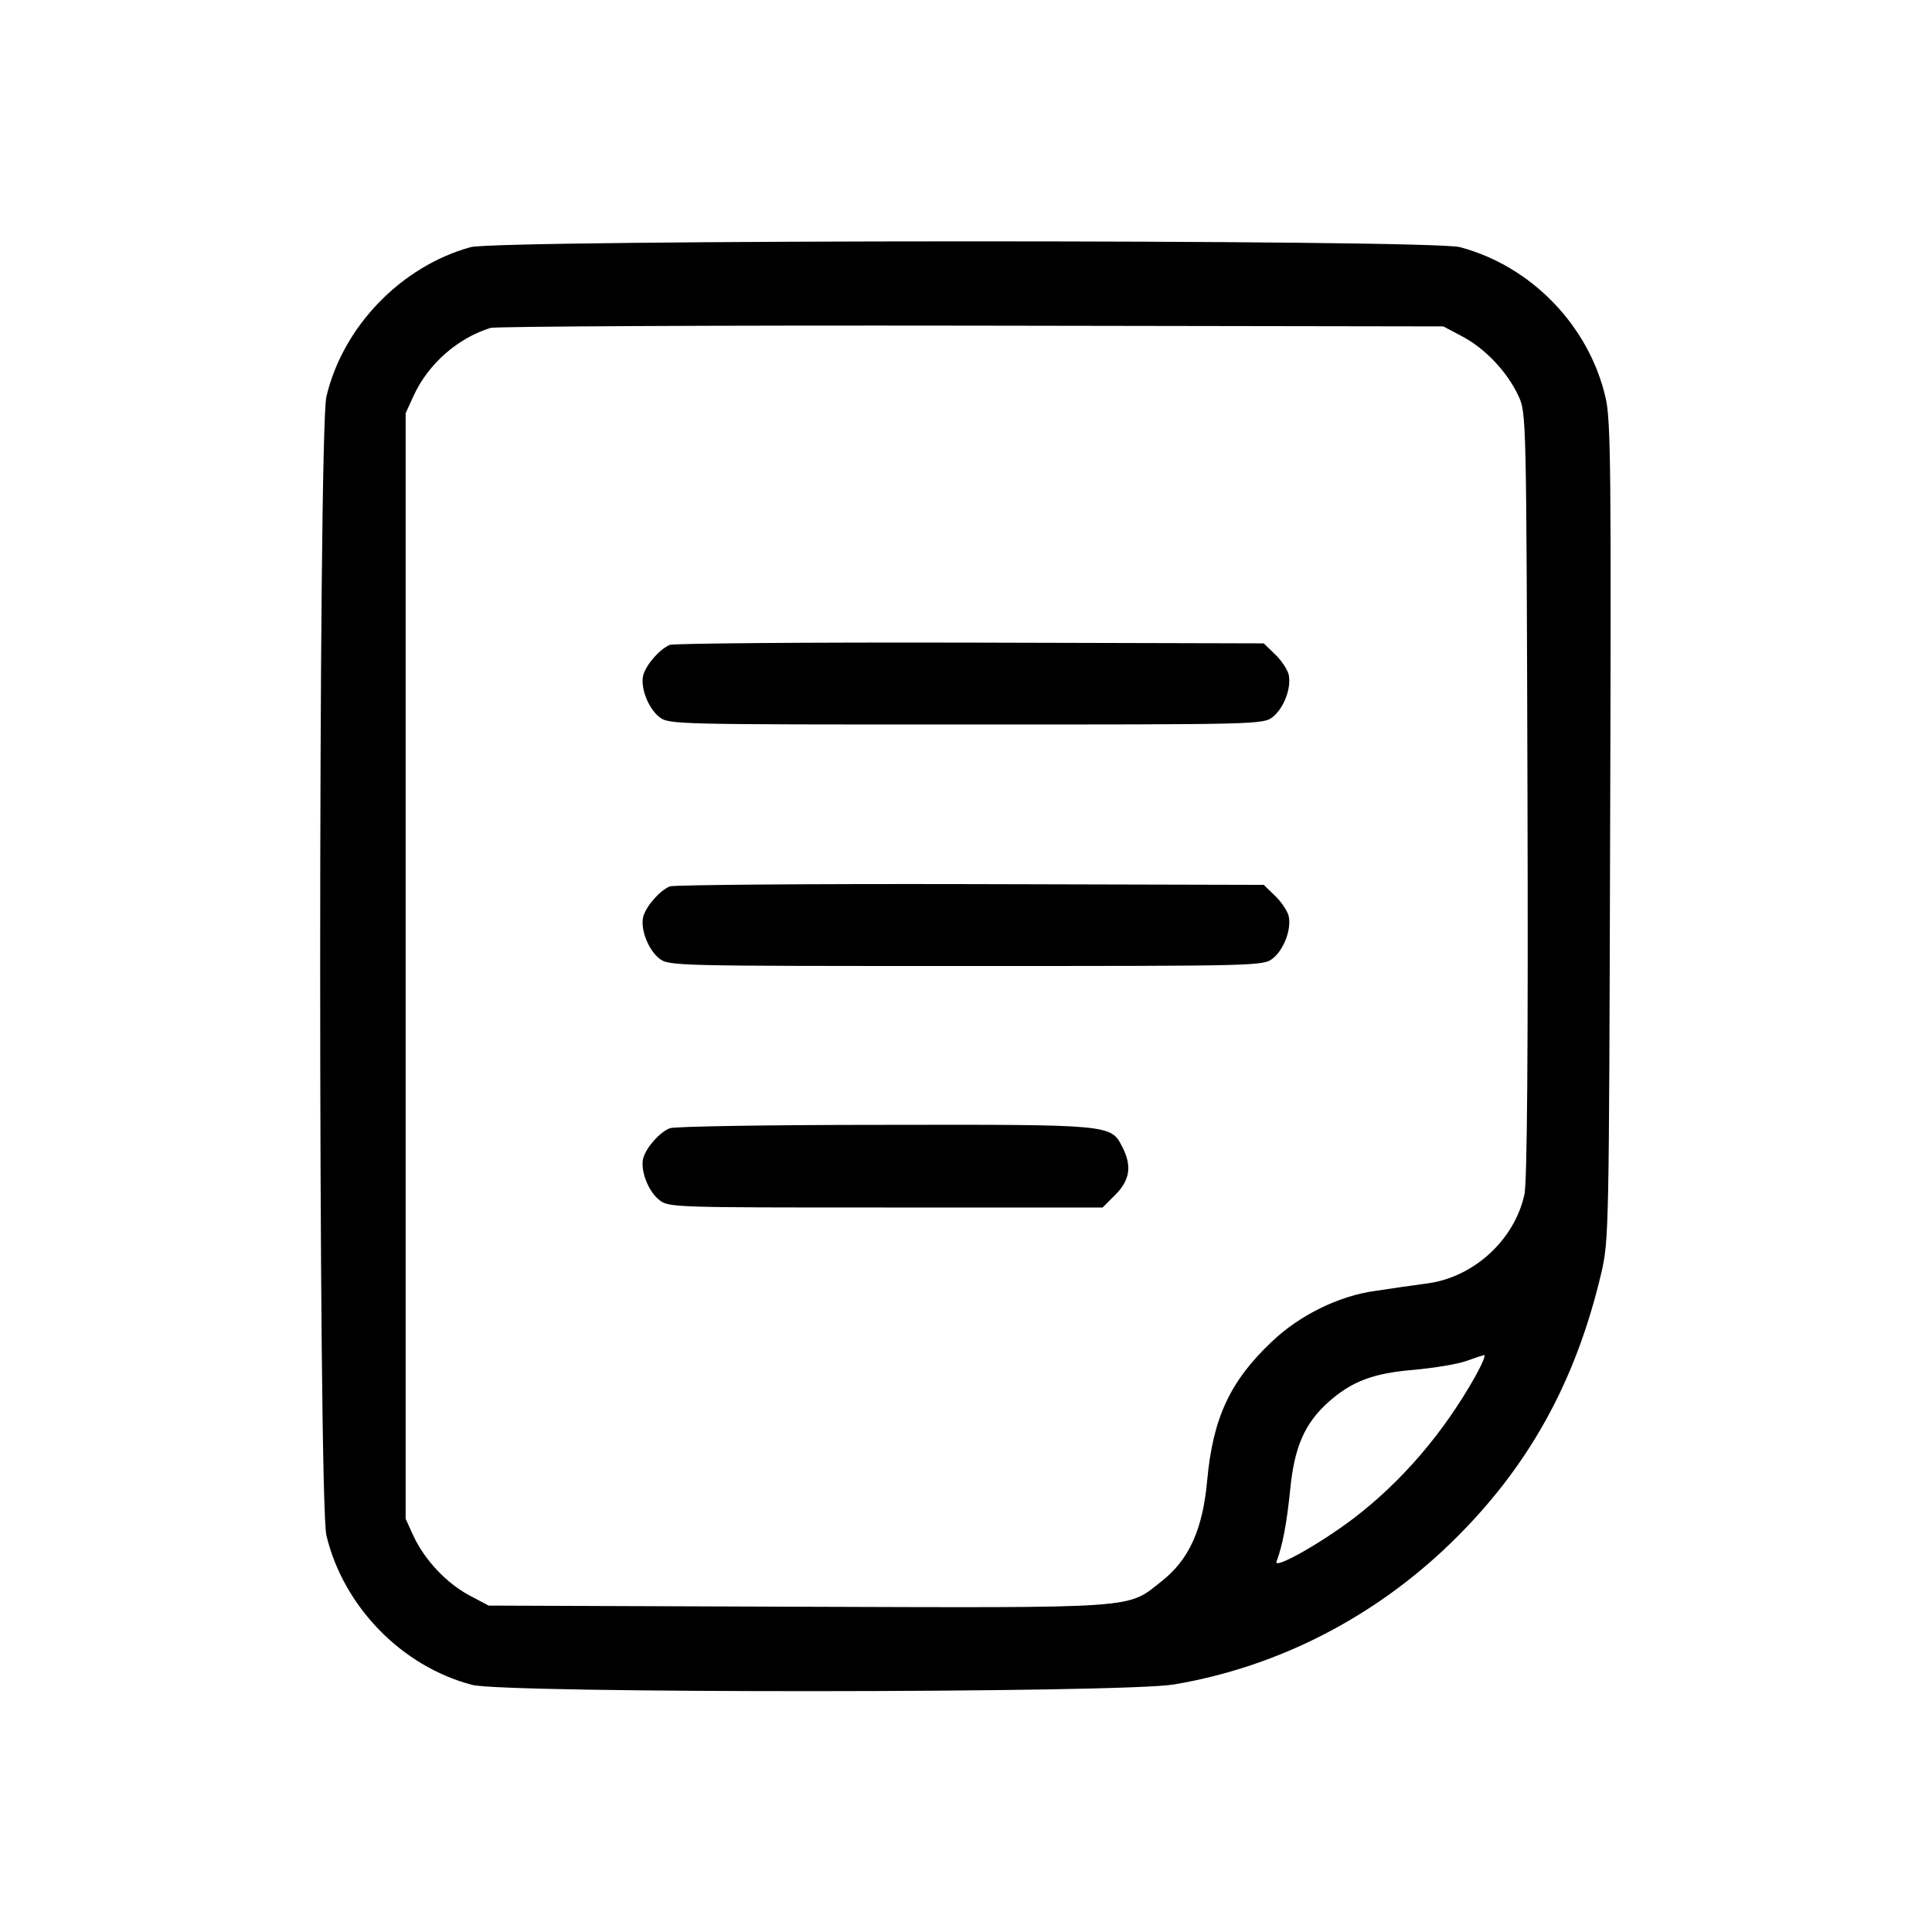
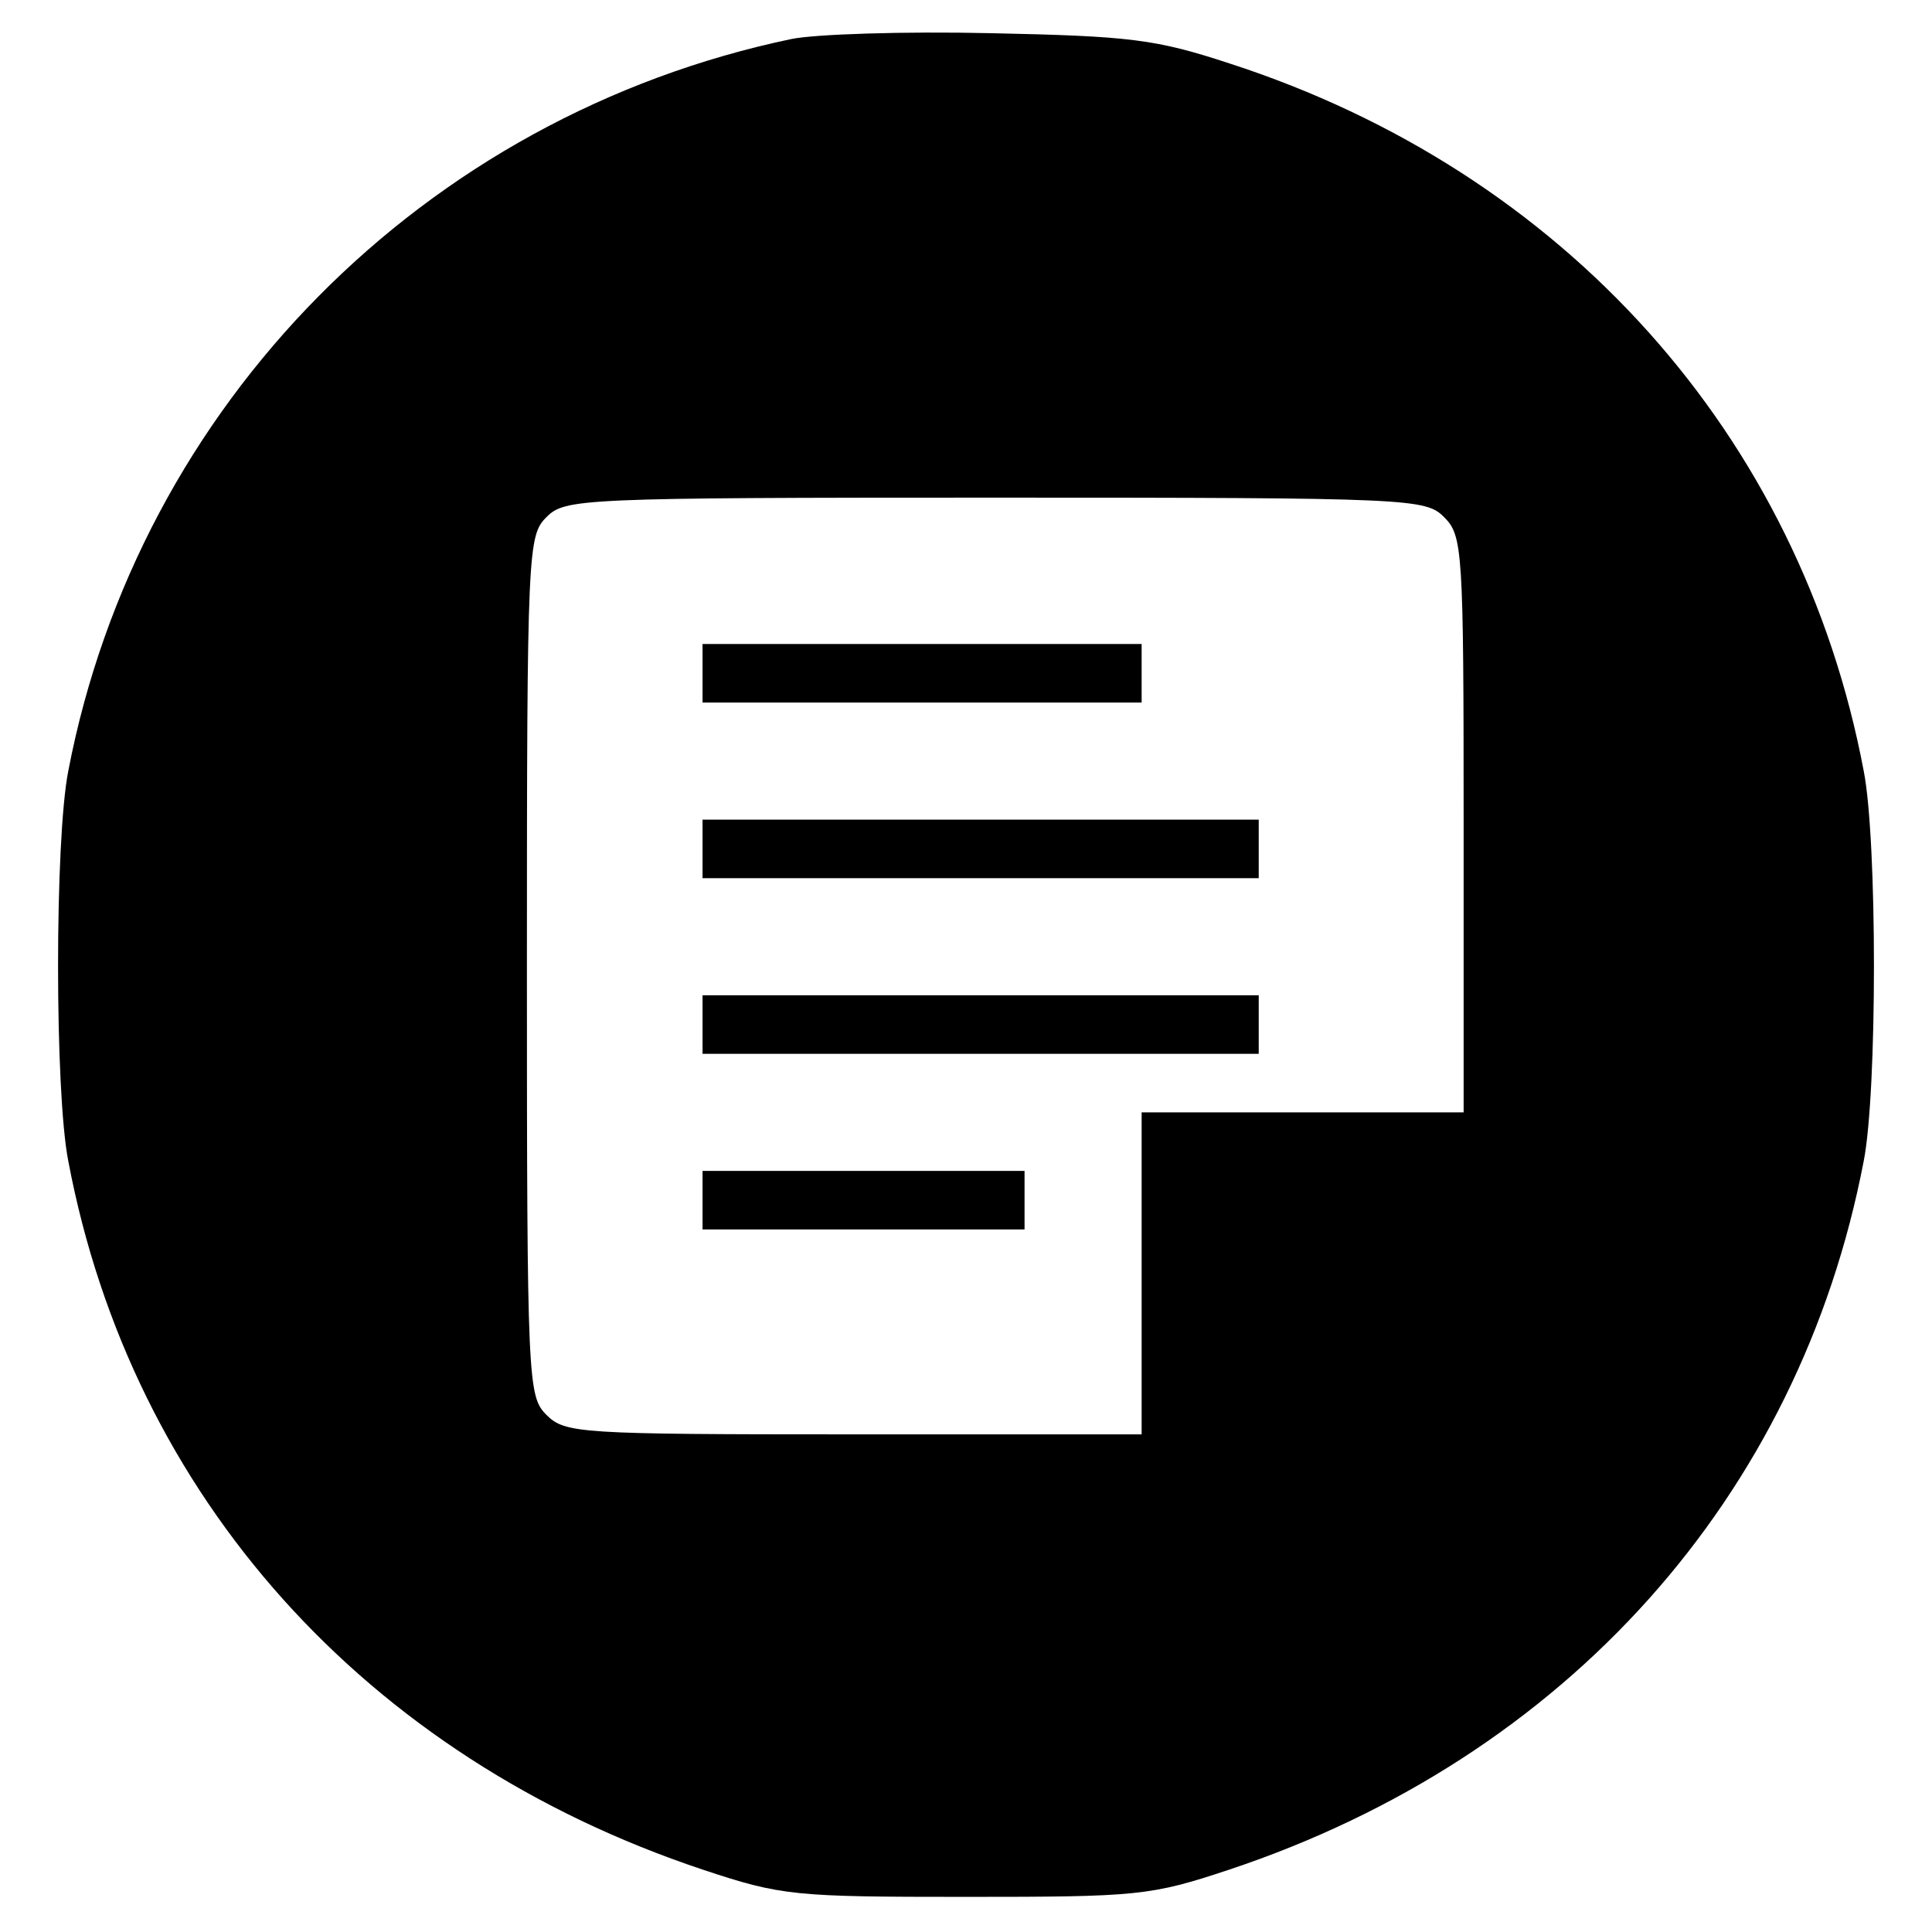
- <svg xmlns="http://www.w3.org/2000/svg" version="1.0" width="512pt" height="512pt" viewBox="0 0 512 512" preserveAspectRatio="xMidYMid meet">
-   <g transform="translate(0,512) scale(0.1,-0.1)" fill="#000000" stroke="none">
-     <path d="M1247 4465 c-184 -51 -338 -210 -382 -396 -22 -96 -22 -2922 0 -3018 45 -188 199 -347 386 -396 84 -23 1726 -22 1860 1 274 46 530 177 734 375 204 198 330 425 398 713 21 89 21 110 24 1173 3 951 2 1090 -12 1149 -44 191 -197 349 -386 399 -77 21 -2548 20 -2622 0z m2629 -237 c60 -32 118 -93 148 -157 21 -46 21 -48 24 -1056 2 -683 -1 -1026 -8 -1060 -26 -120 -133 -219 -256 -236 -38 -5 -100 -14 -139 -20 -97 -13 -202 -65 -275 -135 -111 -105 -156 -203 -171 -369 -12 -129 -48 -208 -120 -265 -94 -74 -48 -71 -965 -68 l-819 3 -51 27 c-60 32 -118 93 -148 157 l-21 46 0 1465 0 1465 21 46 c39 85 117 153 204 180 14 4 588 7 1275 6 l1250 -2 51 -27z m34 -2755 c-85 -151 -195 -279 -323 -377 -90 -68 -213 -137 -204 -114 16 42 27 101 36 189 11 114 38 176 101 233 62 55 118 77 229 86 53 5 114 15 136 23 22 8 44 15 48 16 5 0 -6 -25 -23 -56z" />
-     <path d="M1775 3411 c-26 -11 -61 -50 -70 -79 -9 -32 12 -88 42 -112 25 -20 39 -20 813 -20 774 0 788 0 813 20 30 24 50 78 42 113 -4 14 -20 38 -36 53 l-30 29 -777 2 c-427 1 -786 -2 -797 -6z" />
-     <path d="M1775 2771 c-26 -11 -61 -50 -70 -79 -9 -32 12 -88 42 -112 25 -20 39 -20 813 -20 774 0 788 0 813 20 30 24 50 78 42 113 -4 14 -20 38 -36 53 l-30 29 -777 2 c-427 1 -786 -2 -797 -6z" />
-     <path d="M1775 2130 c-26 -10 -61 -49 -70 -78 -9 -32 12 -88 42 -112 25 -20 39 -20 600 -20 l575 0 34 34 c39 39 44 77 18 127 -30 59 -30 59 -631 58 -301 0 -557 -4 -568 -9z" />
+ <svg xmlns="http://www.w3.org/2000/svg" version="1.0" width="198pt" height="198pt" viewBox="0 0 198 198" preserveAspectRatio="xMidYMid meet">
+   <g transform="translate(0,198) scale(0.1,-0.1)" fill="#000000" stroke="none">
+     <path d="M811 1940 c-377 -79 -669 -375 -741 -750 -14 -71 -14 -329 0 -400 65 -344 305 -611 650 -726 81 -27 94 -28 270 -28 176 0 189 1 270 28 345 115 584 382 650 726 14 71 14 329 0 400 -65 344 -307 614 -650 725 -76 25 -102 28 -245 31 -88 2 -180 -1 -204 -6z m669 -490 c19 -19 20 -33 20 -315 l0 -295 -165 0 -165 0 0 -165 0 -165 -295 0 c-282 0 -296 1 -315 20 -19 19 -20 33 -20 460 0 427 1 441 20 460 19 19 33 20 460 20 427 0 441 -1 460 -20z" />
+     <path d="M720 1290 l0 -30 225 0 225 0 0 30 0 30 -225 0 -225 0 0 -30z" />
+     <path d="M720 1110 l0 -30 285 0 285 0 0 30 0 30 -285 0 -285 0 0 -30z" />
+     <path d="M720 930 l0 -30 285 0 285 0 0 30 0 30 -285 0 -285 0 0 -30z" />
+     <path d="M720 750 l0 -30 165 0 165 0 0 30 0 30 -165 0 -165 0 0 -30z" />
  </g>
</svg>
